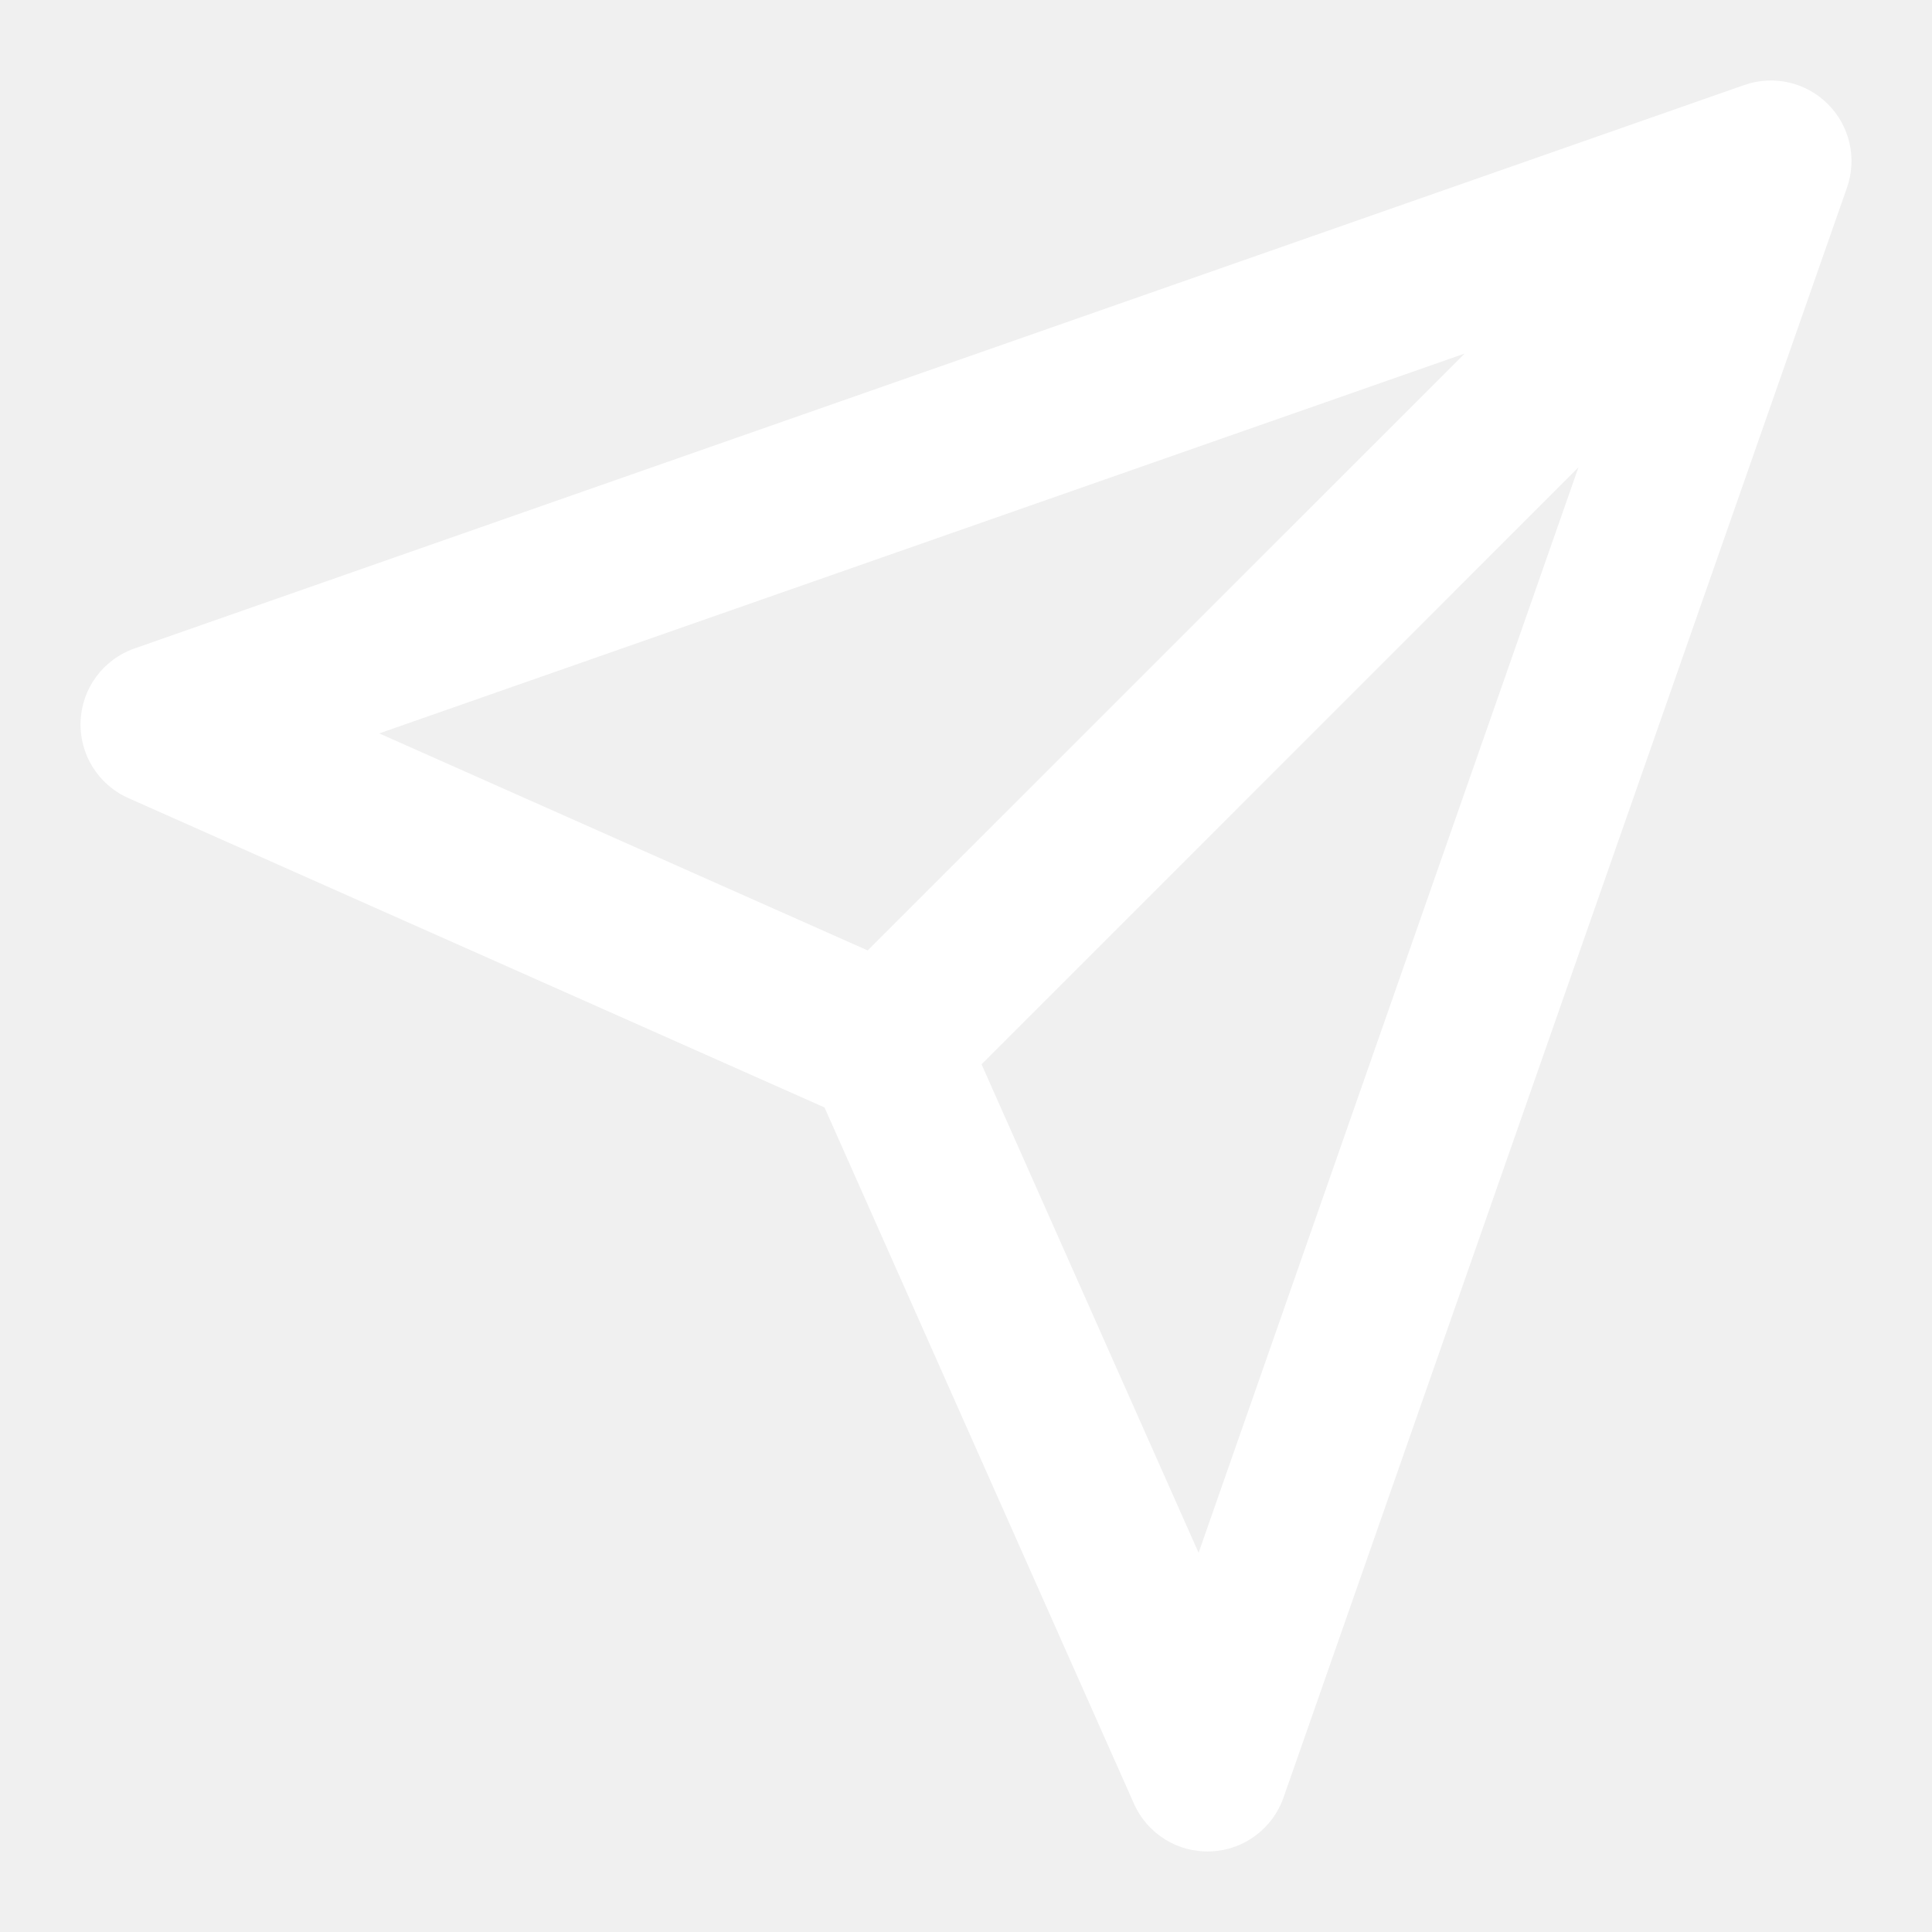
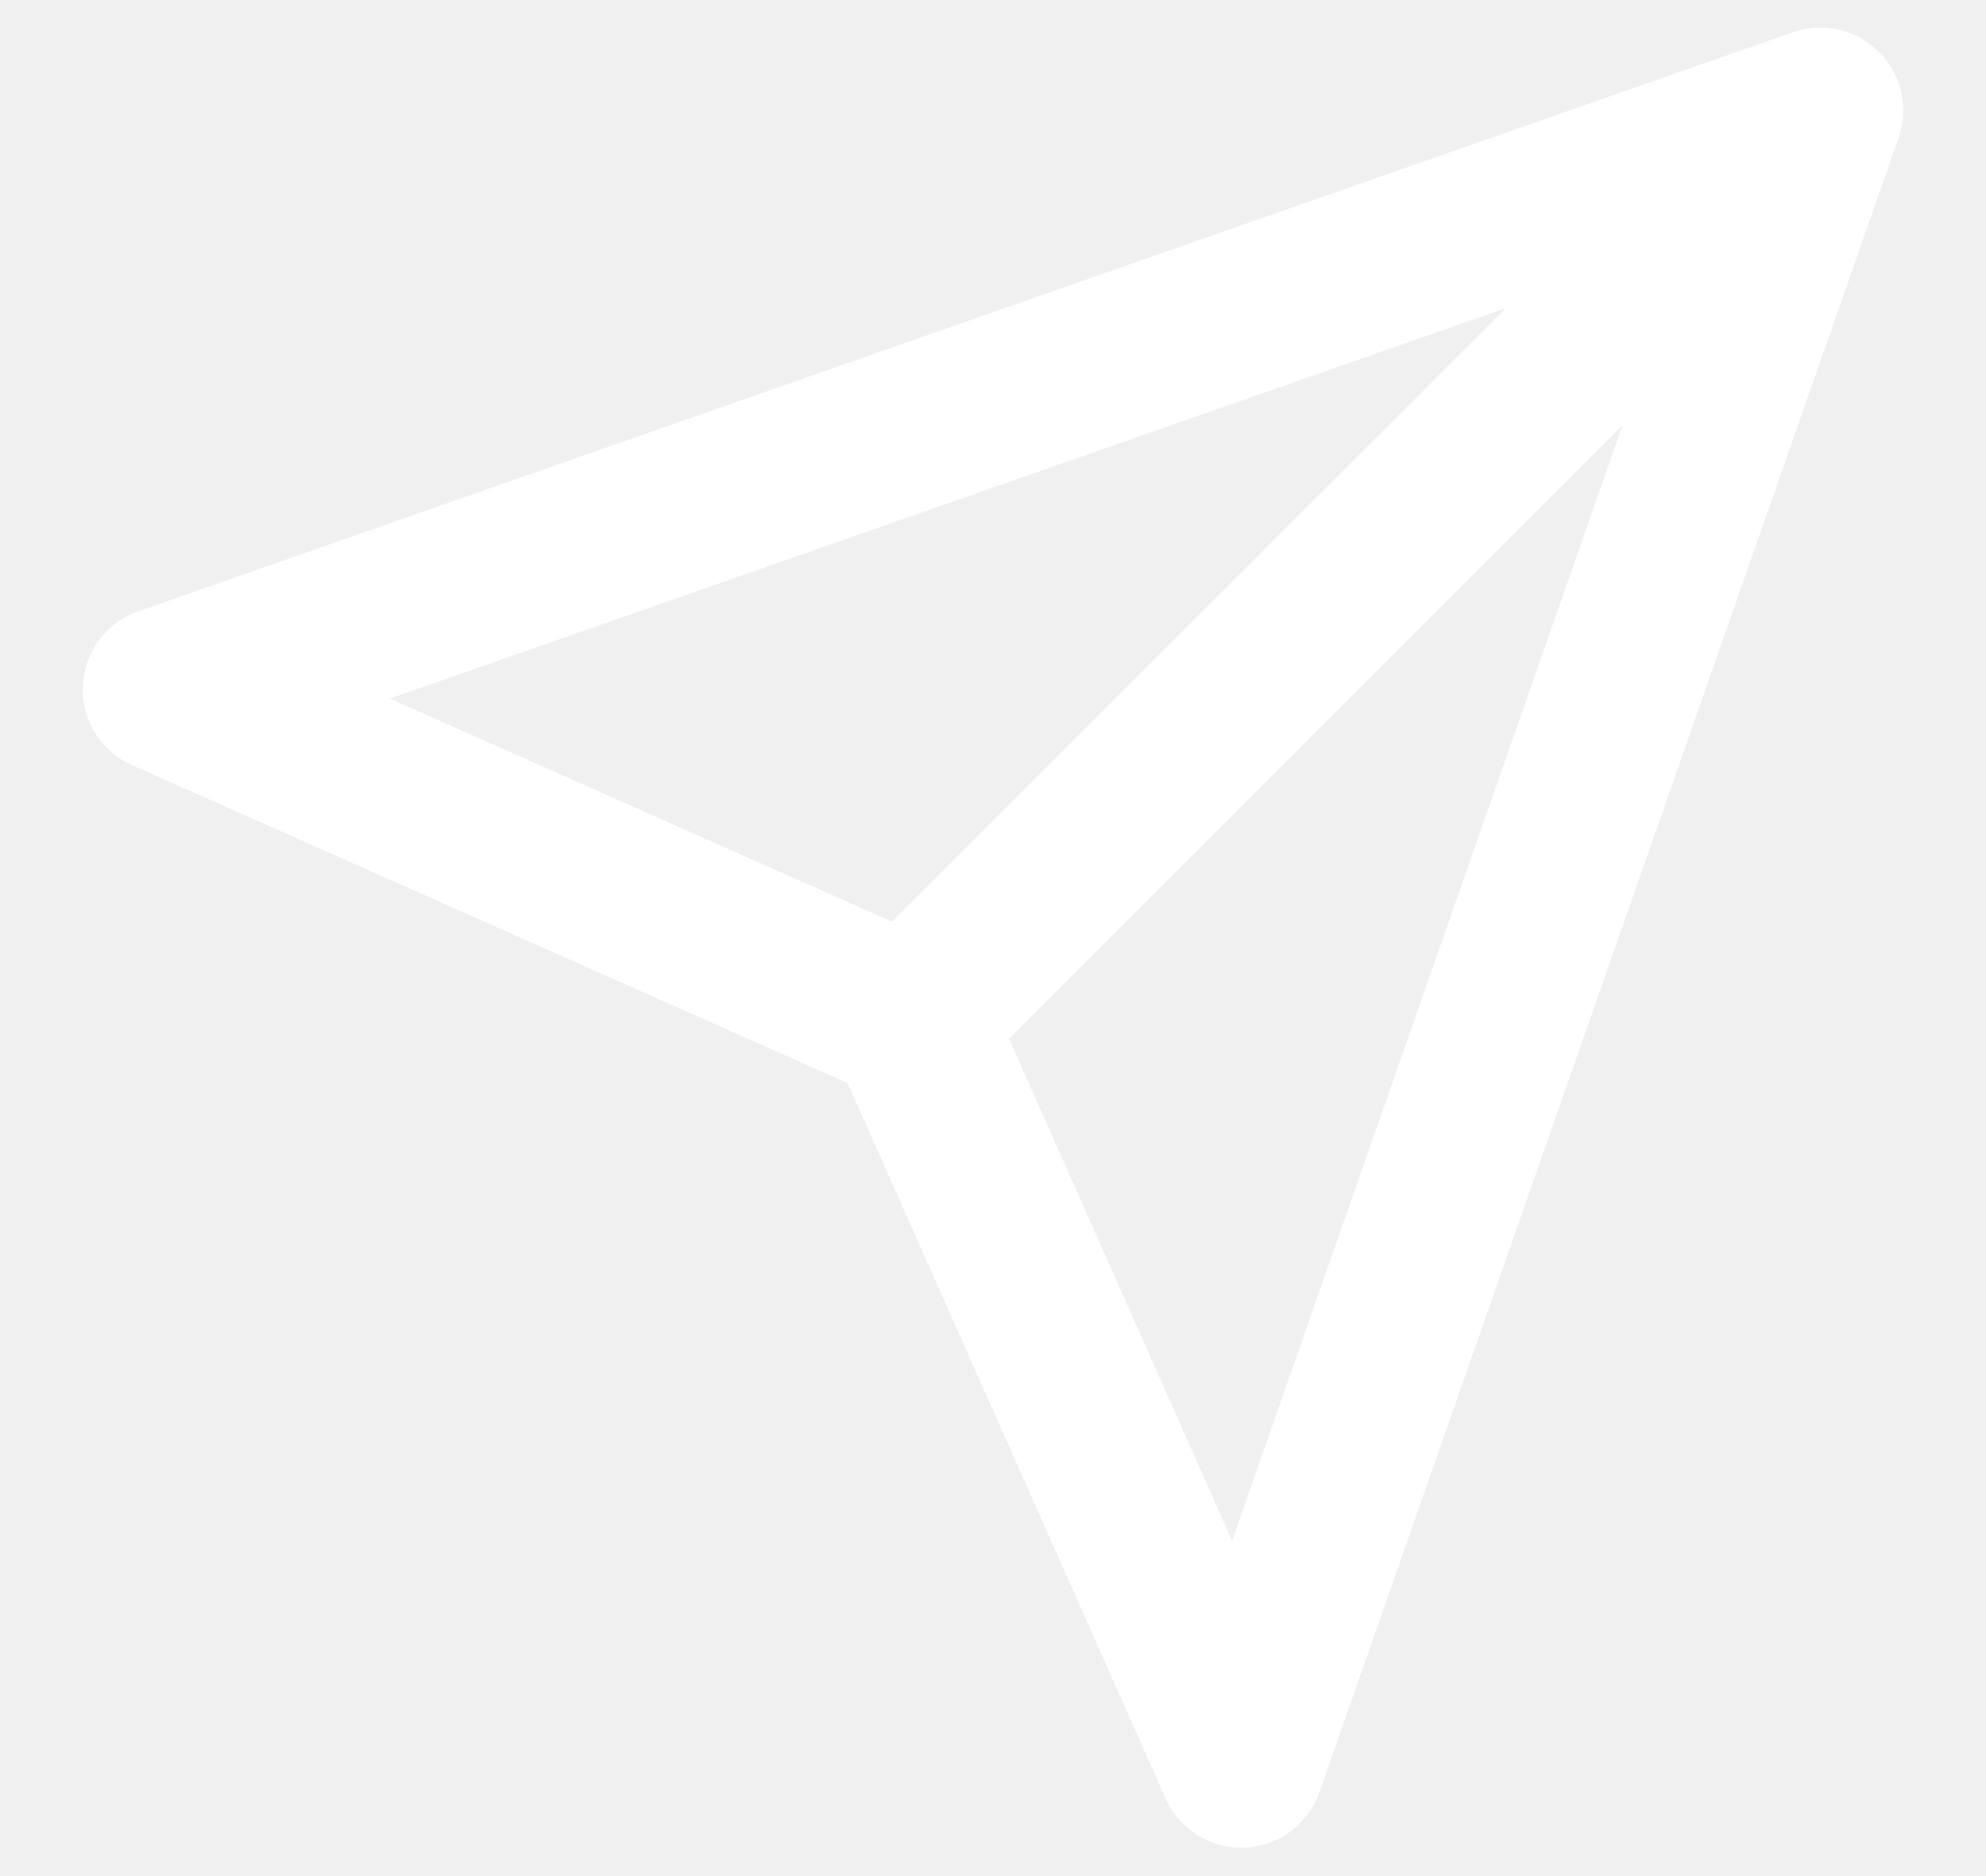
- <svg xmlns="http://www.w3.org/2000/svg" width="18" height="18" viewBox="0 0 18 18" fill="none">
-   <g clip-path="url(#clip0_399_867)">
-     <path fill-rule="evenodd" clip-rule="evenodd" d="M17.03 0.97C17.234 1.173 17.303 1.476 17.208 1.748L11.958 16.748C11.856 17.038 11.588 17.237 11.281 17.249C10.973 17.262 10.69 17.086 10.565 16.805L7.682 10.318L1.195 7.435C0.914 7.31 0.738 7.027 0.751 6.719C0.763 6.412 0.962 6.144 1.252 6.042L16.252 0.792C16.524 0.697 16.827 0.766 17.03 0.97ZM9.145 9.916L11.167 14.467L14.706 4.354L9.145 9.916ZM13.646 3.294L3.533 6.833L8.084 8.855L13.646 3.294Z" fill="white" />
-   </g>
-   <defs>
-     <clipPath id="clip0_399_867">
-       <rect width="18" height="18" fill="white" />
-     </clipPath>
-   </defs>
+ <svg xmlns="http://www.w3.org/2000/svg" width="18" height="17" viewBox="0 0 18 17" fill="none">
+   <path fill-rule="evenodd" clip-rule="evenodd" d="M17.03 0.47C17.234 0.673 17.303 0.976 17.208 1.248L11.958 16.248C11.856 16.538 11.588 16.737 11.281 16.749C10.973 16.762 10.69 16.586 10.565 16.305L7.682 9.818L1.195 6.935C0.914 6.81 0.738 6.527 0.751 6.219C0.763 5.912 0.962 5.644 1.252 5.542L16.252 0.292C16.524 0.197 16.827 0.266 17.03 0.47ZM9.145 9.416L11.167 13.967L14.706 3.854L9.145 9.416ZM13.646 2.794L3.533 6.333L8.084 8.355L13.646 2.794Z" fill="white" />
</svg>
